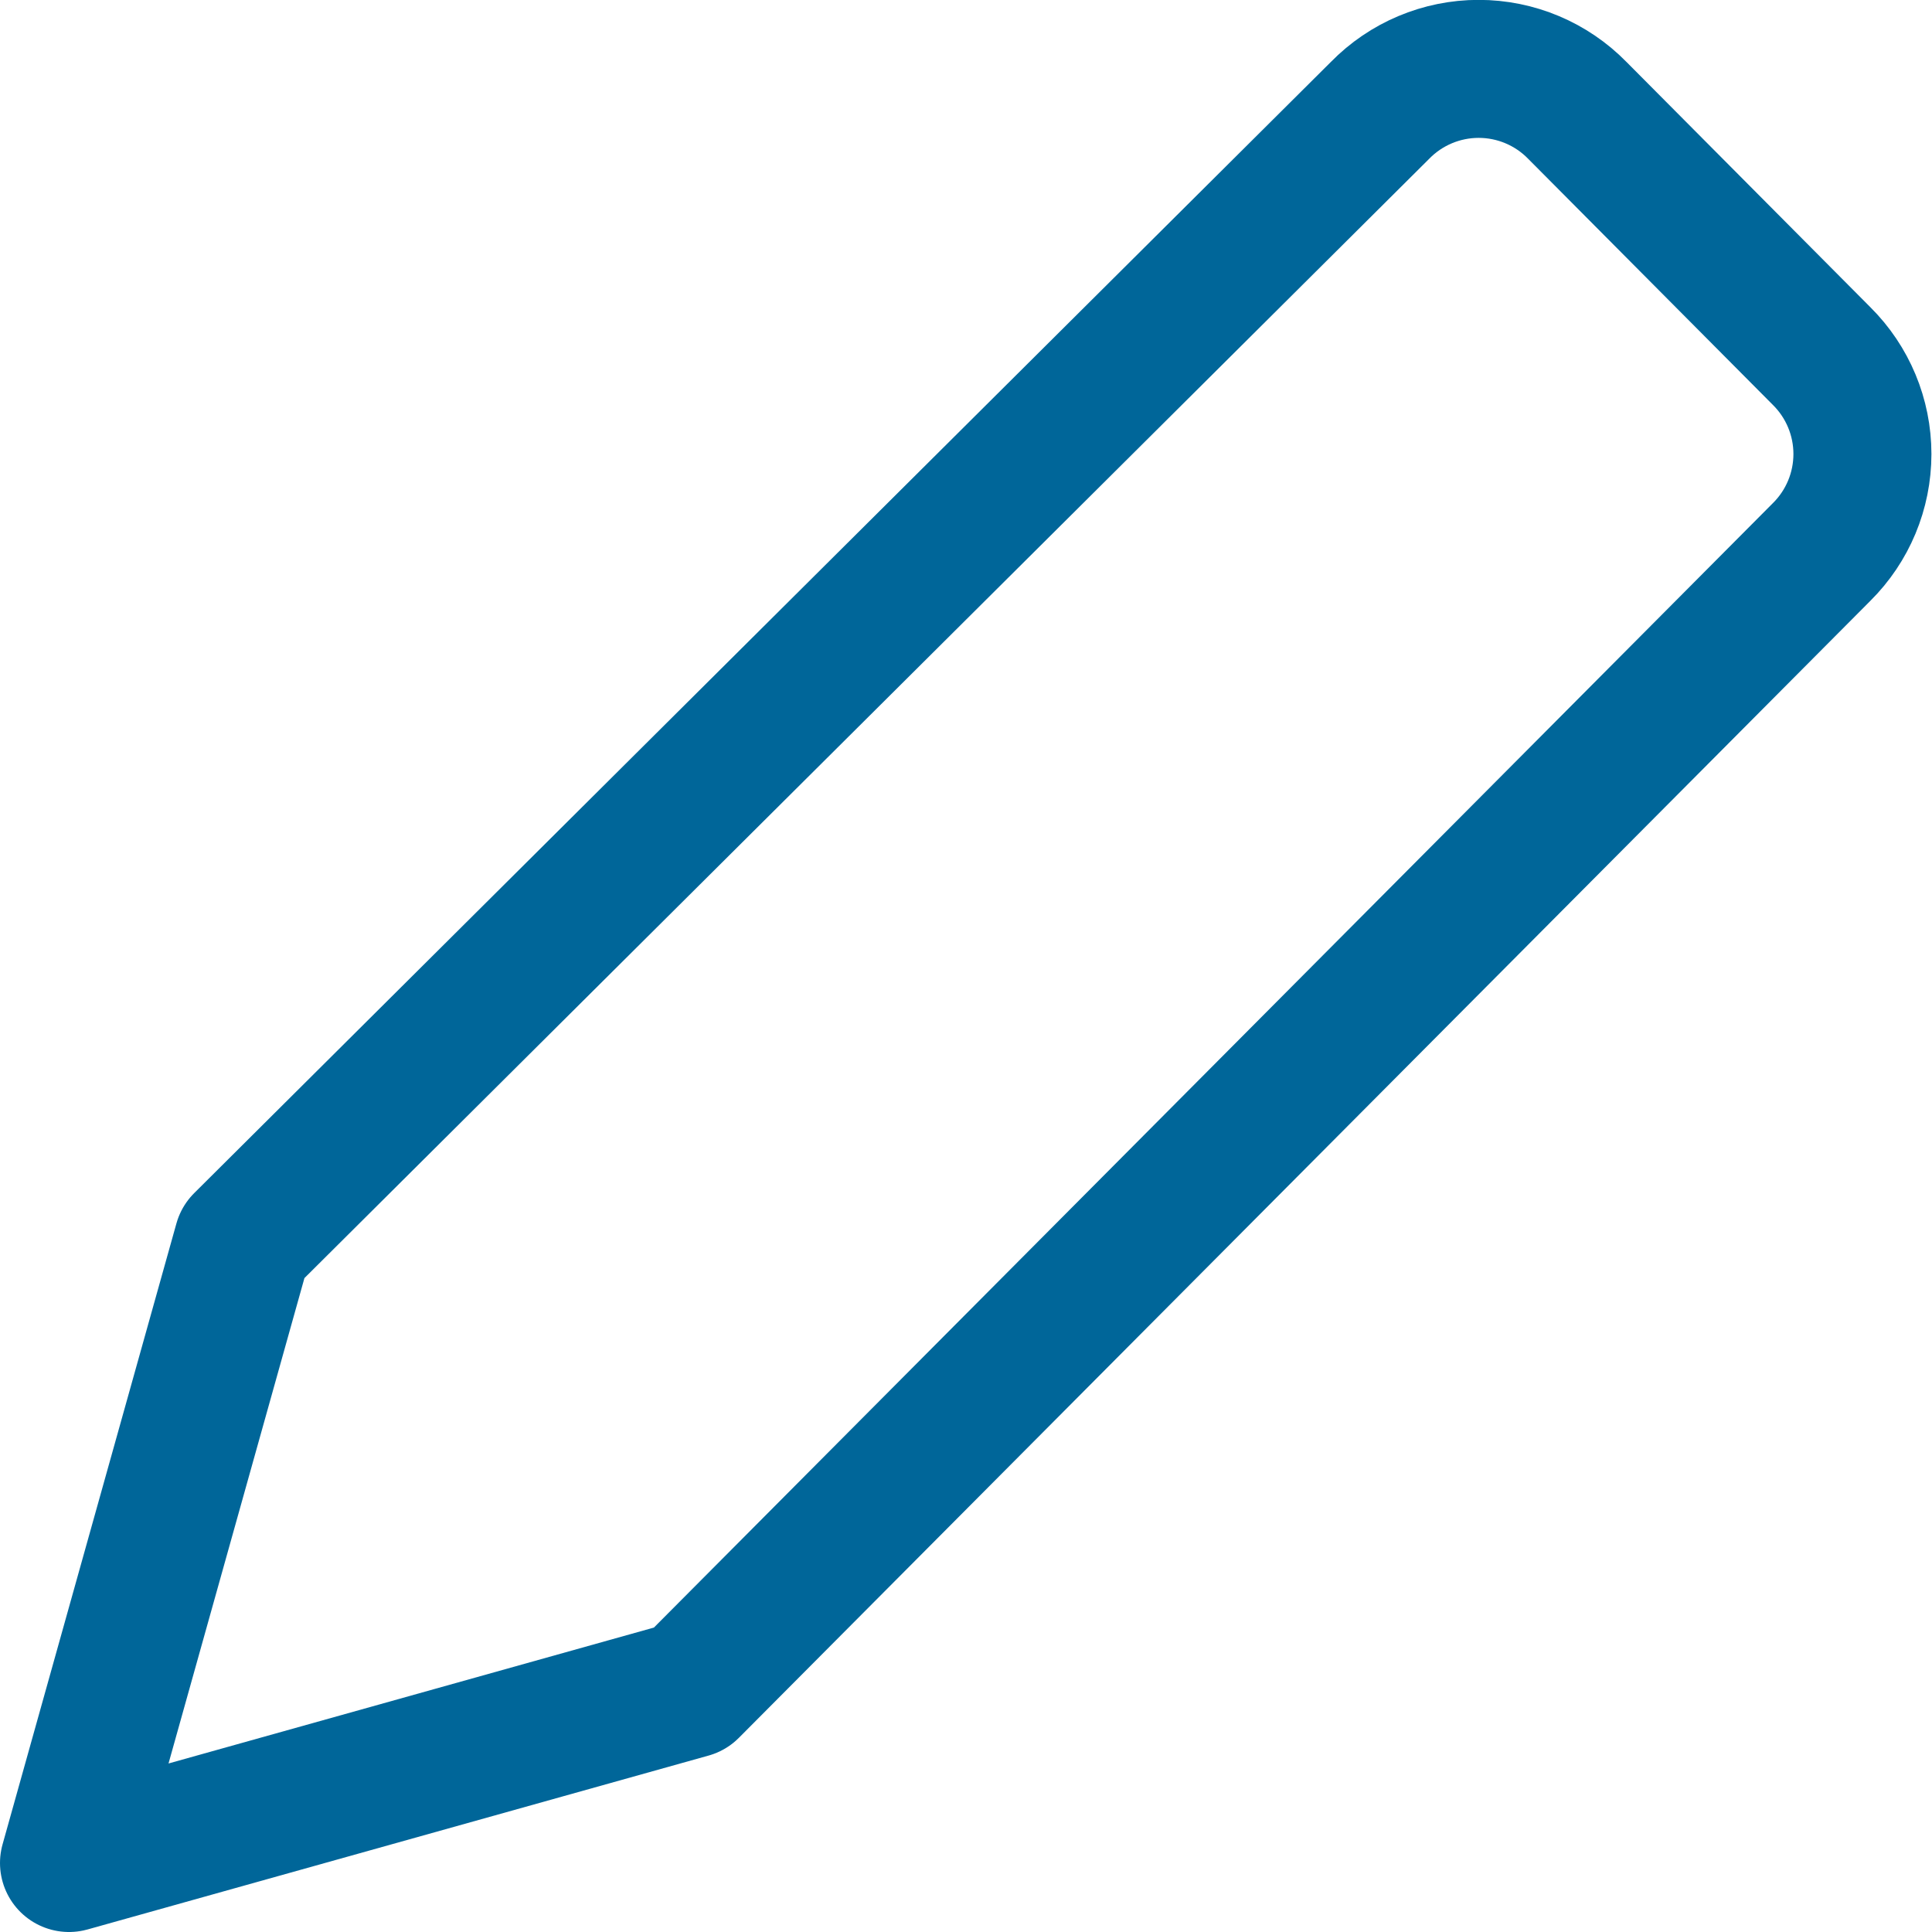
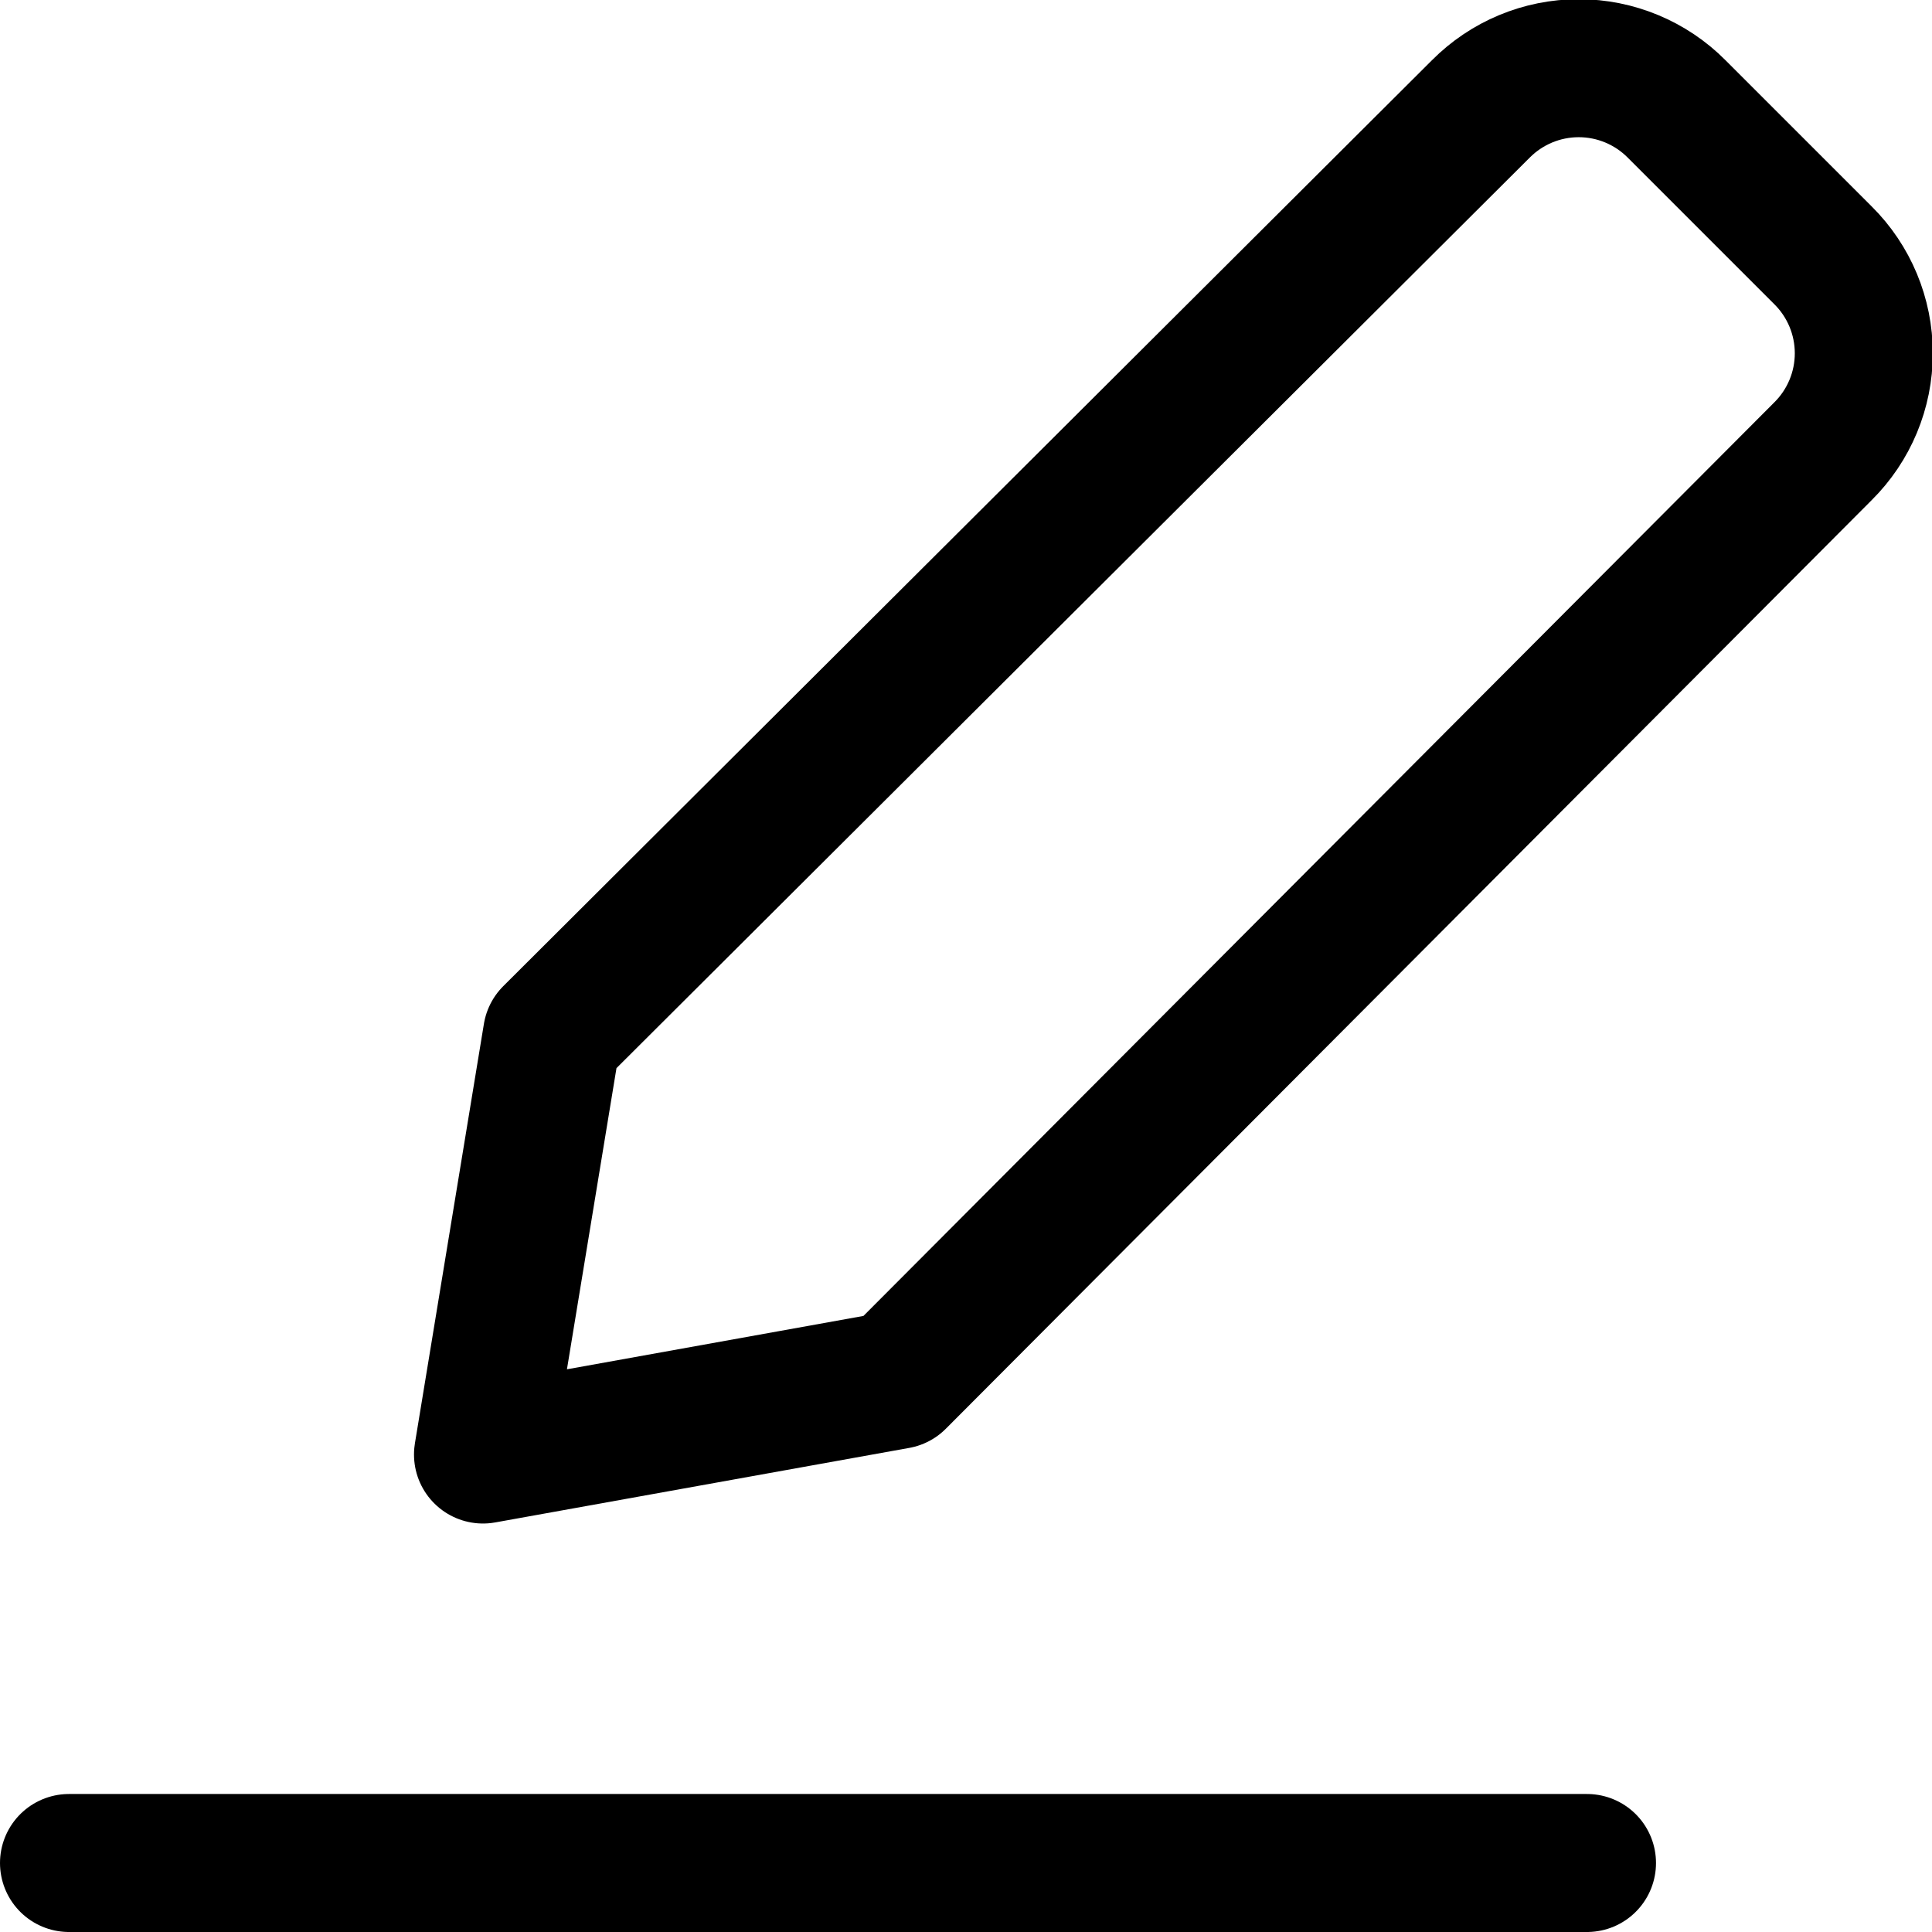
- <svg xmlns="http://www.w3.org/2000/svg" viewBox="0 0 14 14" height="12" width="12">
-   <path d="M5,12.24.5,13.5,1.76,9,10,.8a1,1,0,0,1,1.43,0L13.2,2.58A1,1,0,0,1,13.2,4Z" fill="none" stroke="#006699" stroke-linecap="round" stroke-linejoin="round" />
+ <svg xmlns="http://www.w3.org/2000/svg" viewBox="0 0 14 14" height="48" width="48">
+   <g>
+     <line x1="0.5" y1="13.5" x2="11.5" y2="13.5" fill="none" stroke="#000000" stroke-linecap="round" stroke-linejoin="round" />
+     <path d="M6.5,10l-3,.54L4,7.5,10.73.79a1,1,0,0,1,1.42,0l1.06,1.06a1,1,0,0,1,0,1.42Z" fill="none" stroke="#000000" stroke-linecap="round" stroke-linejoin="round" />
+   </g>
</svg>
